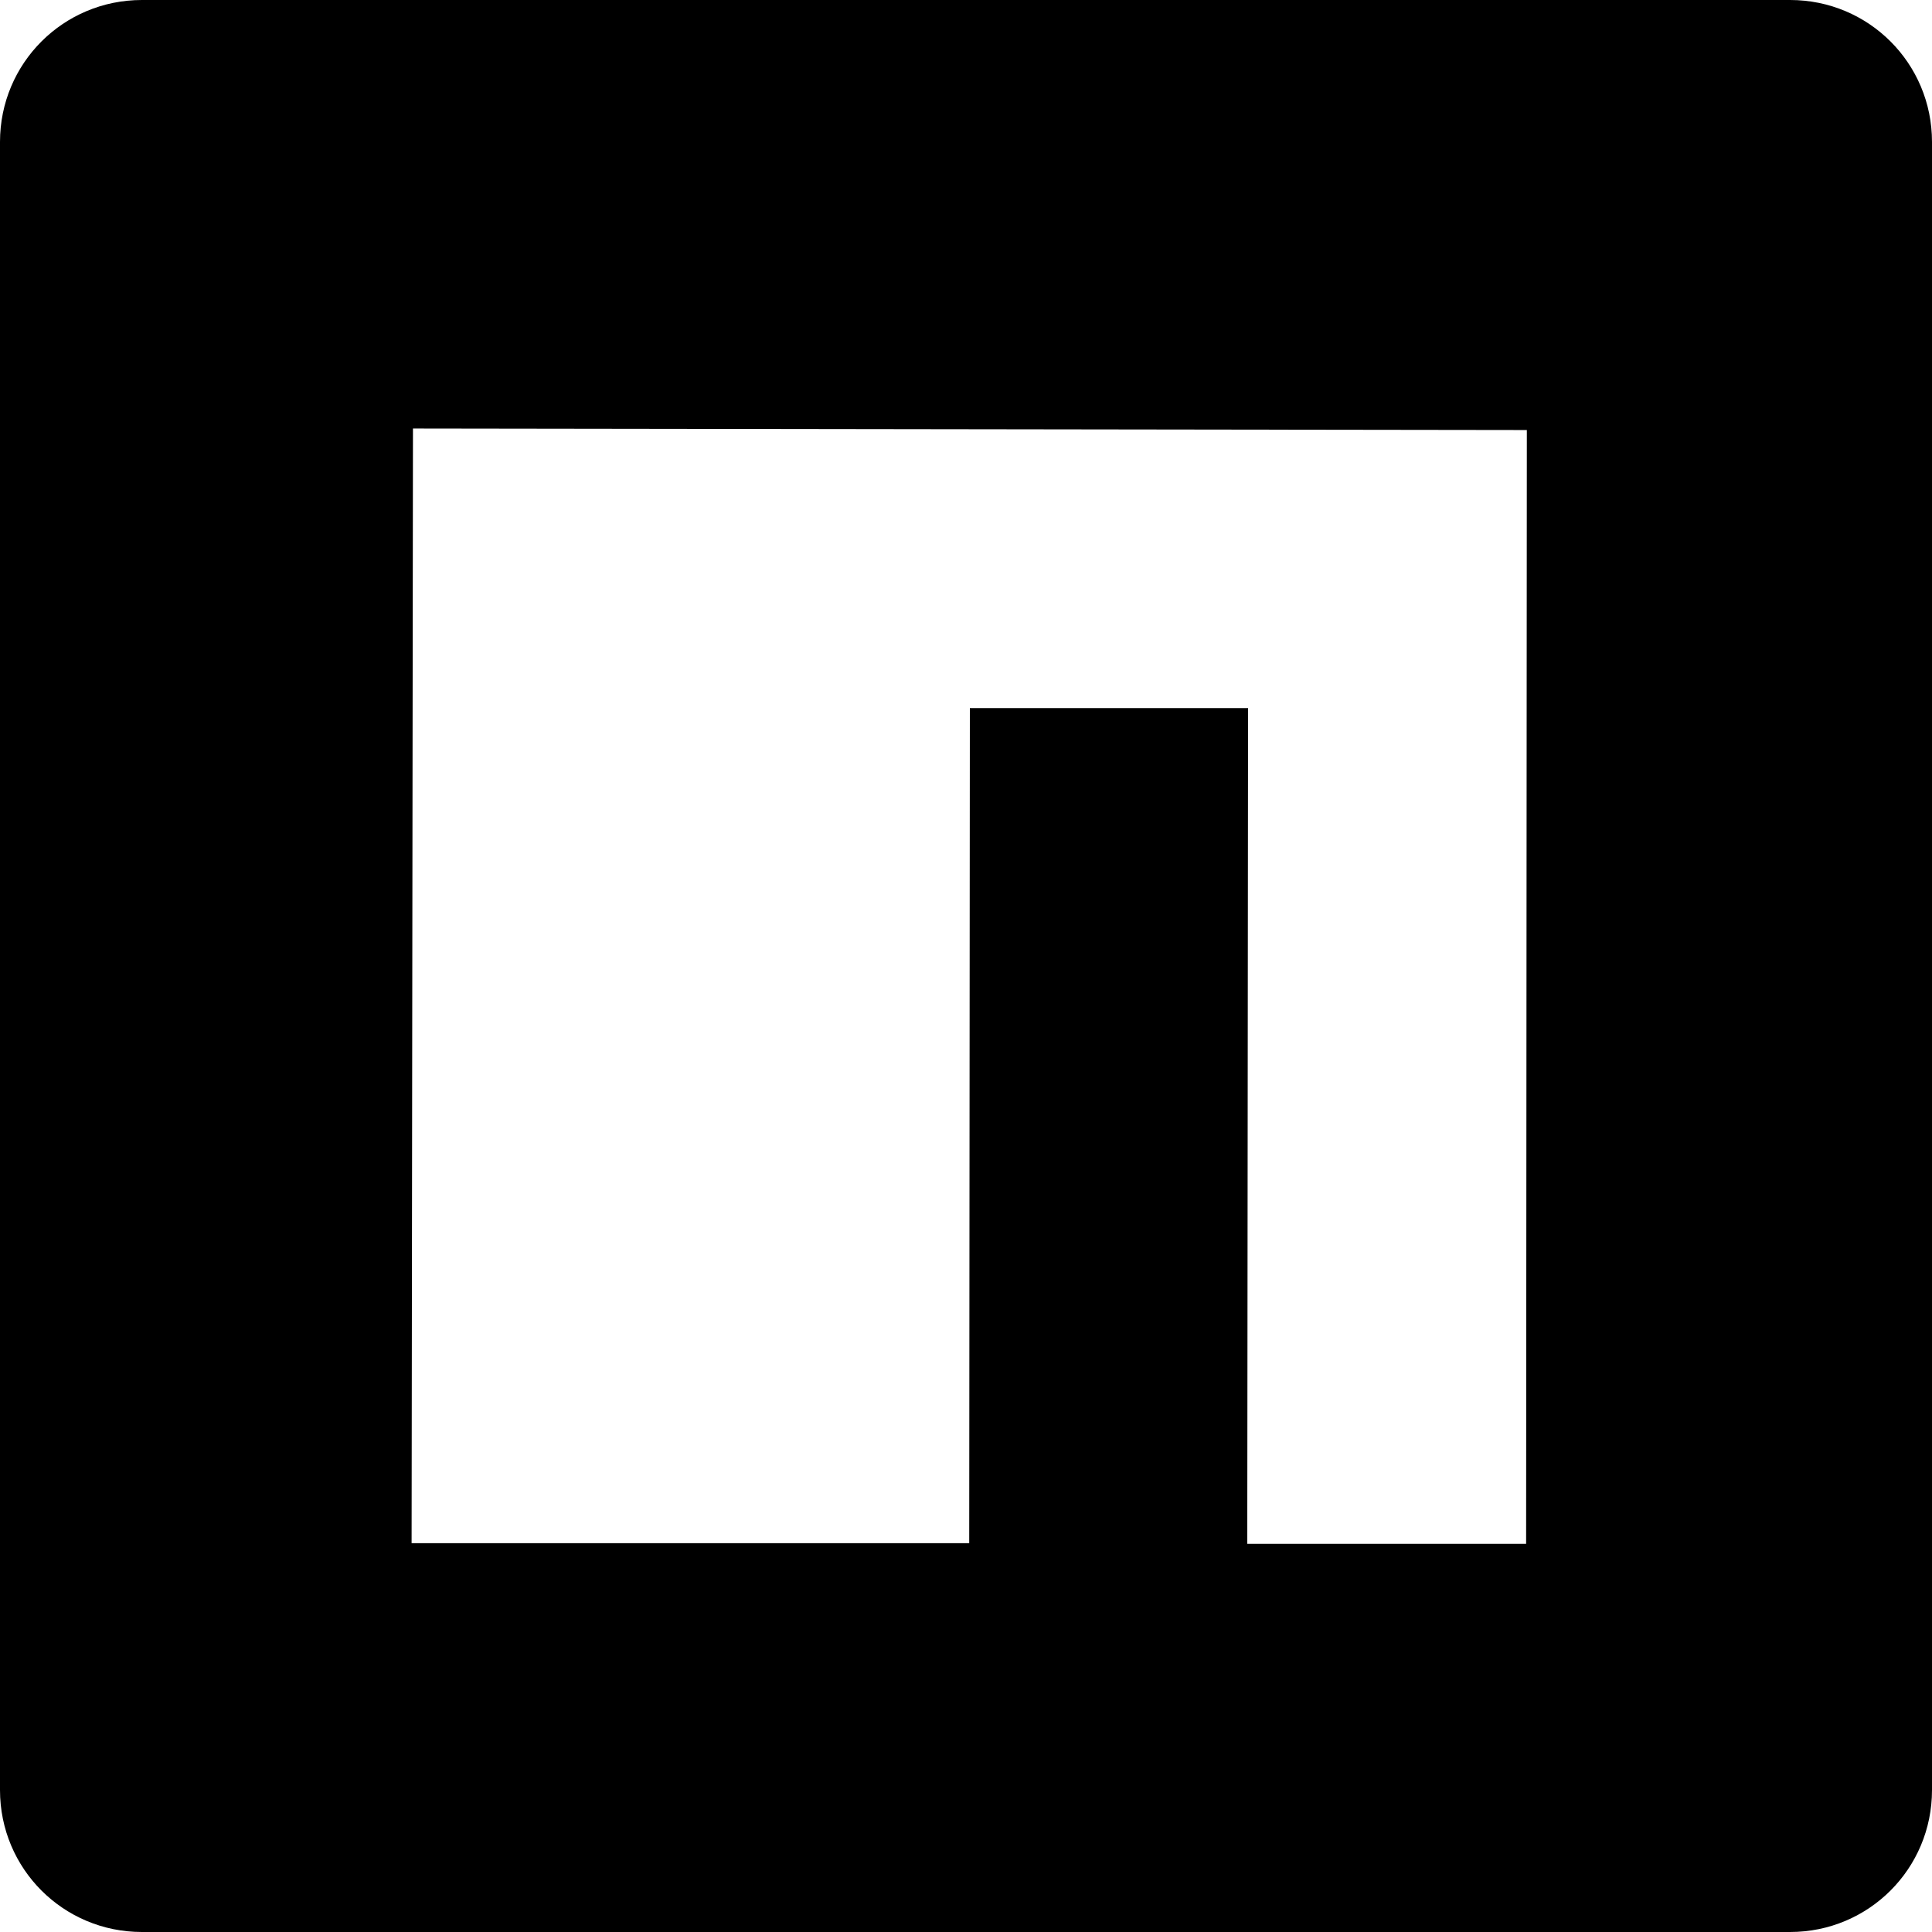
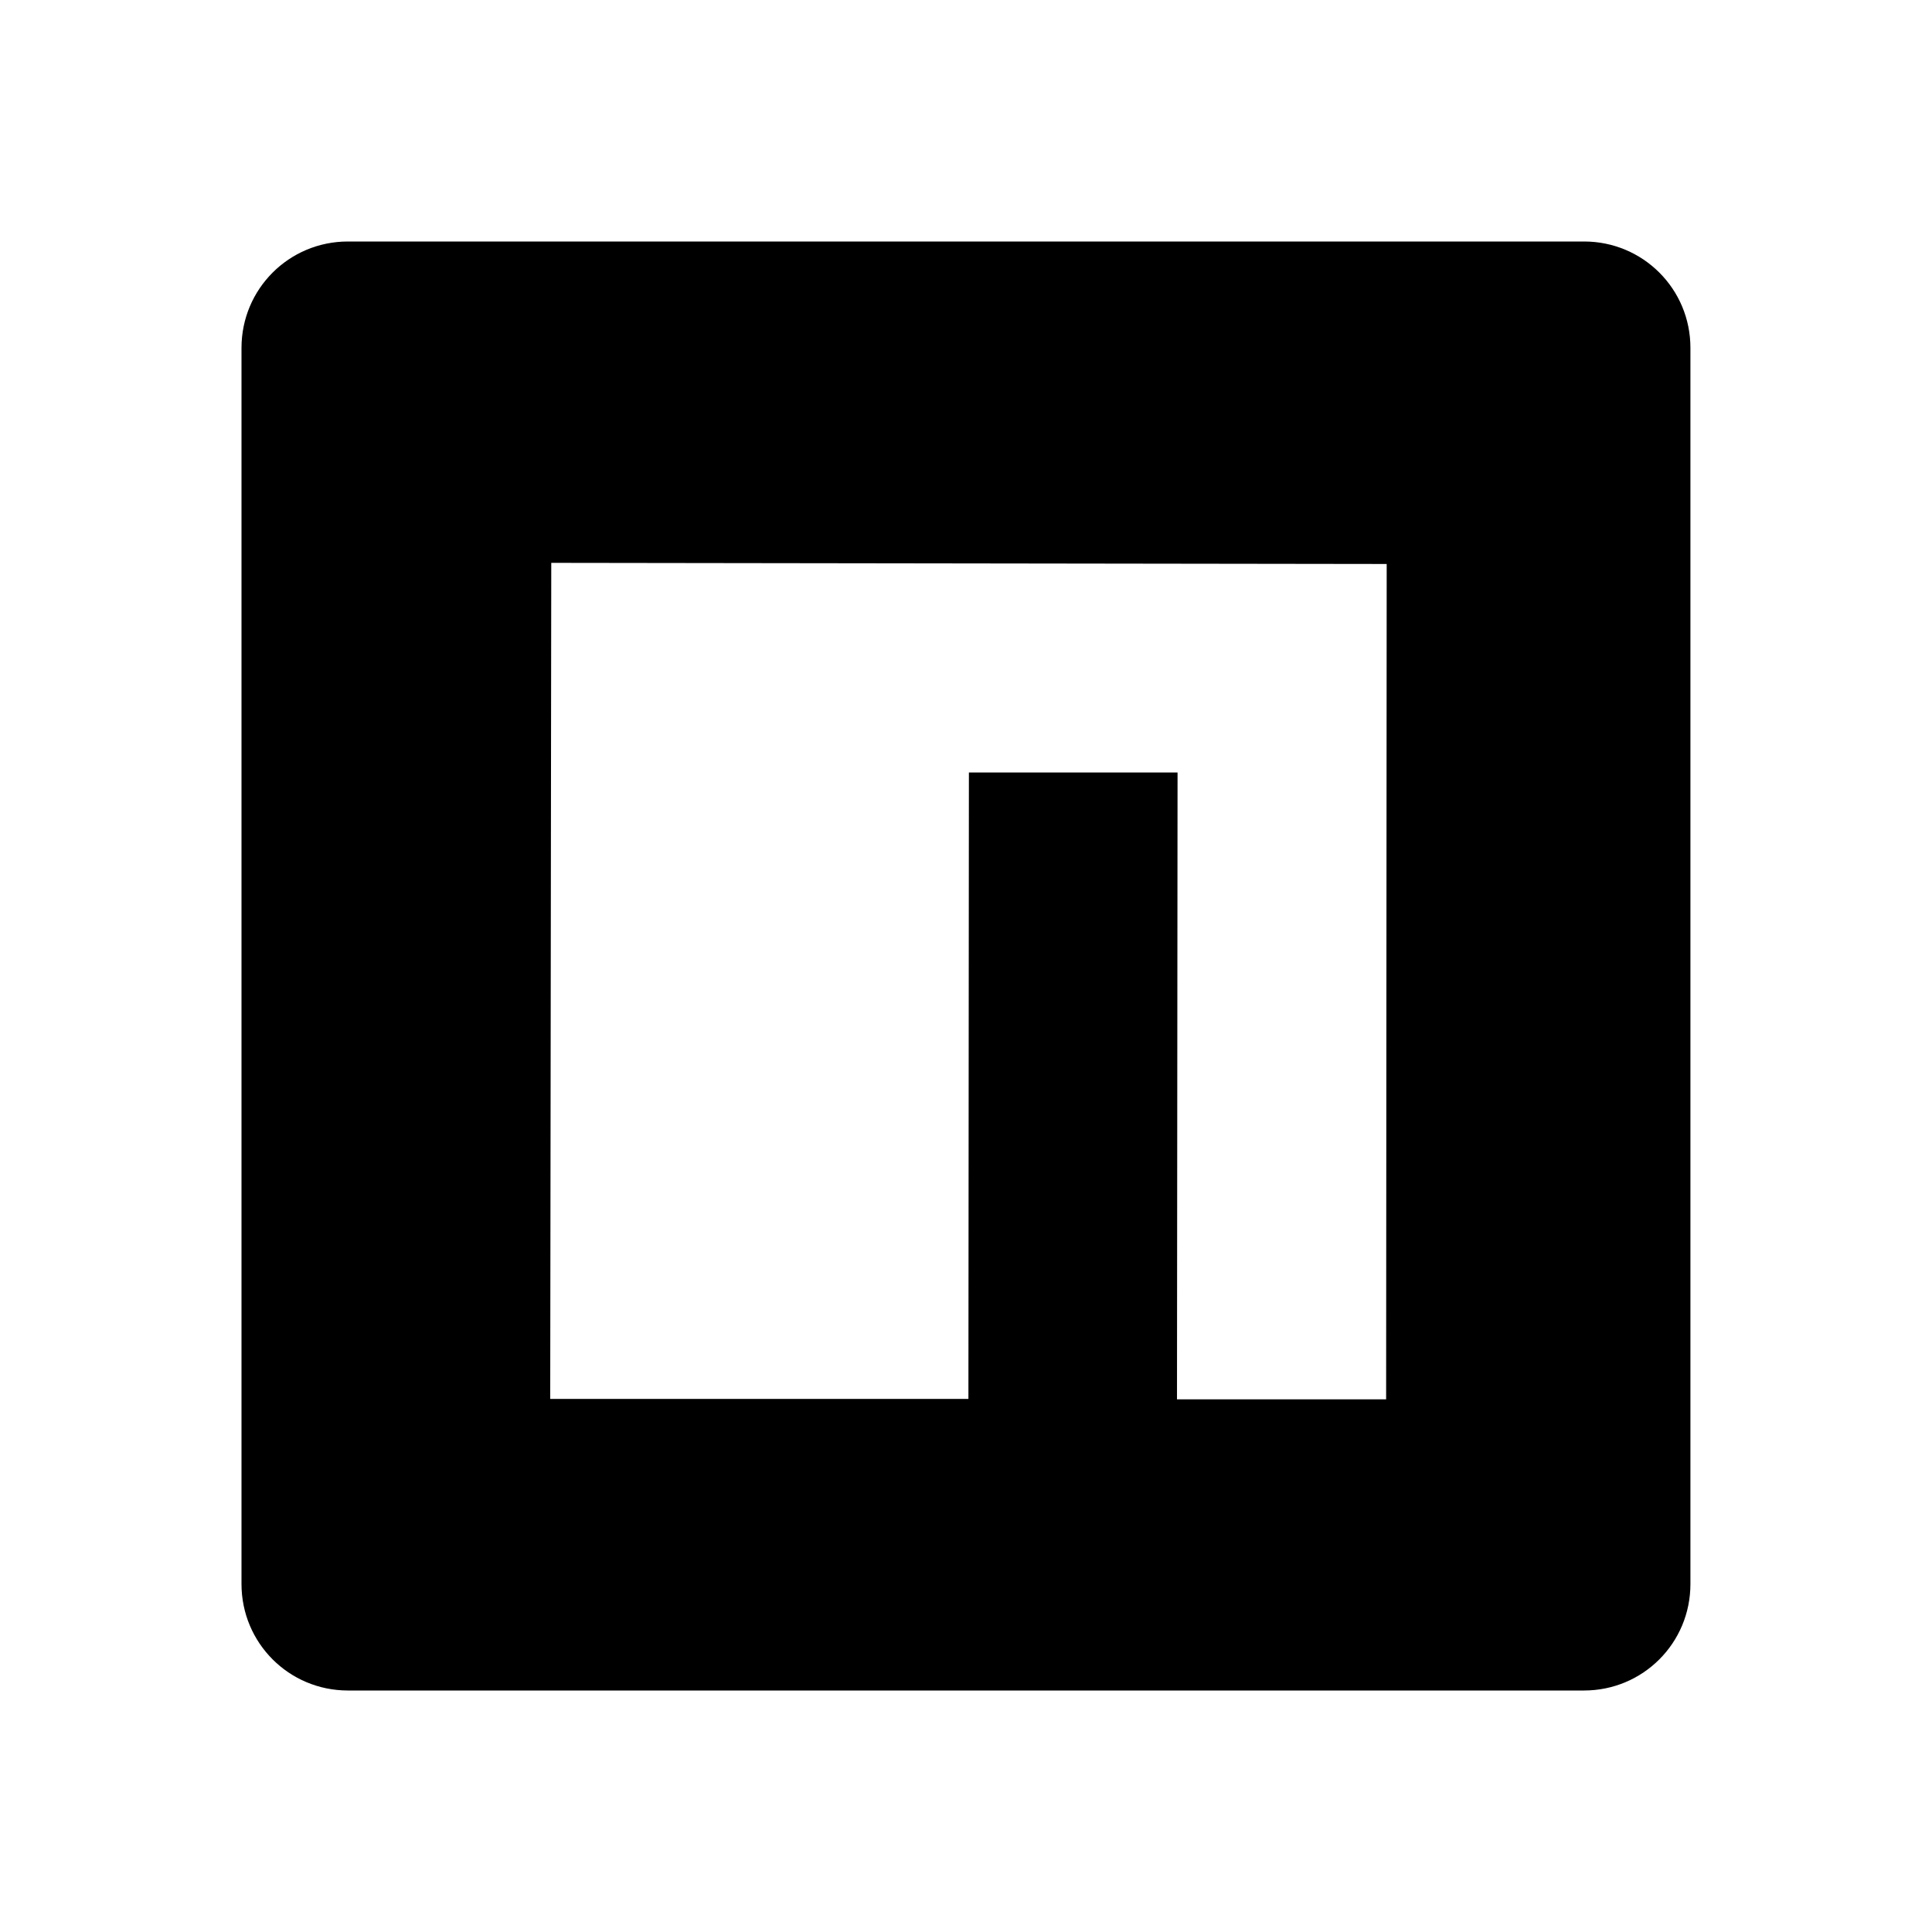
<svg xmlns="http://www.w3.org/2000/svg" viewBox="0 0 24 24" fill="currentColor">
-   <path d="M1.763 0C.786 0 0 .786 0 1.763v20.474C0 23.214.786 24 1.763 24h20.474c.977 0 1.763-.786 1.763-1.763V1.763C24 .786 23.214 0 22.237 0zM5.13 5.323l13.837.019-.009 13.836h-3.464l.01-10.382h-3.456L12.04 19.17H5.113z" />
+   <path d="M4.322 3C3.59 3 3 3.59 3 4.322v15.355C3 20.41 3.59 21 4.322 21h15.355c0.733 0 1.322-0.59 1.322-1.322V4.322C21 3.59 20.41 3 19.678 3zM6.848 6.992l10.378 0.014-0.007 10.377h-2.598l0.007-7.787h-2.592L12.03 17.378H6.835z" />
</svg>
